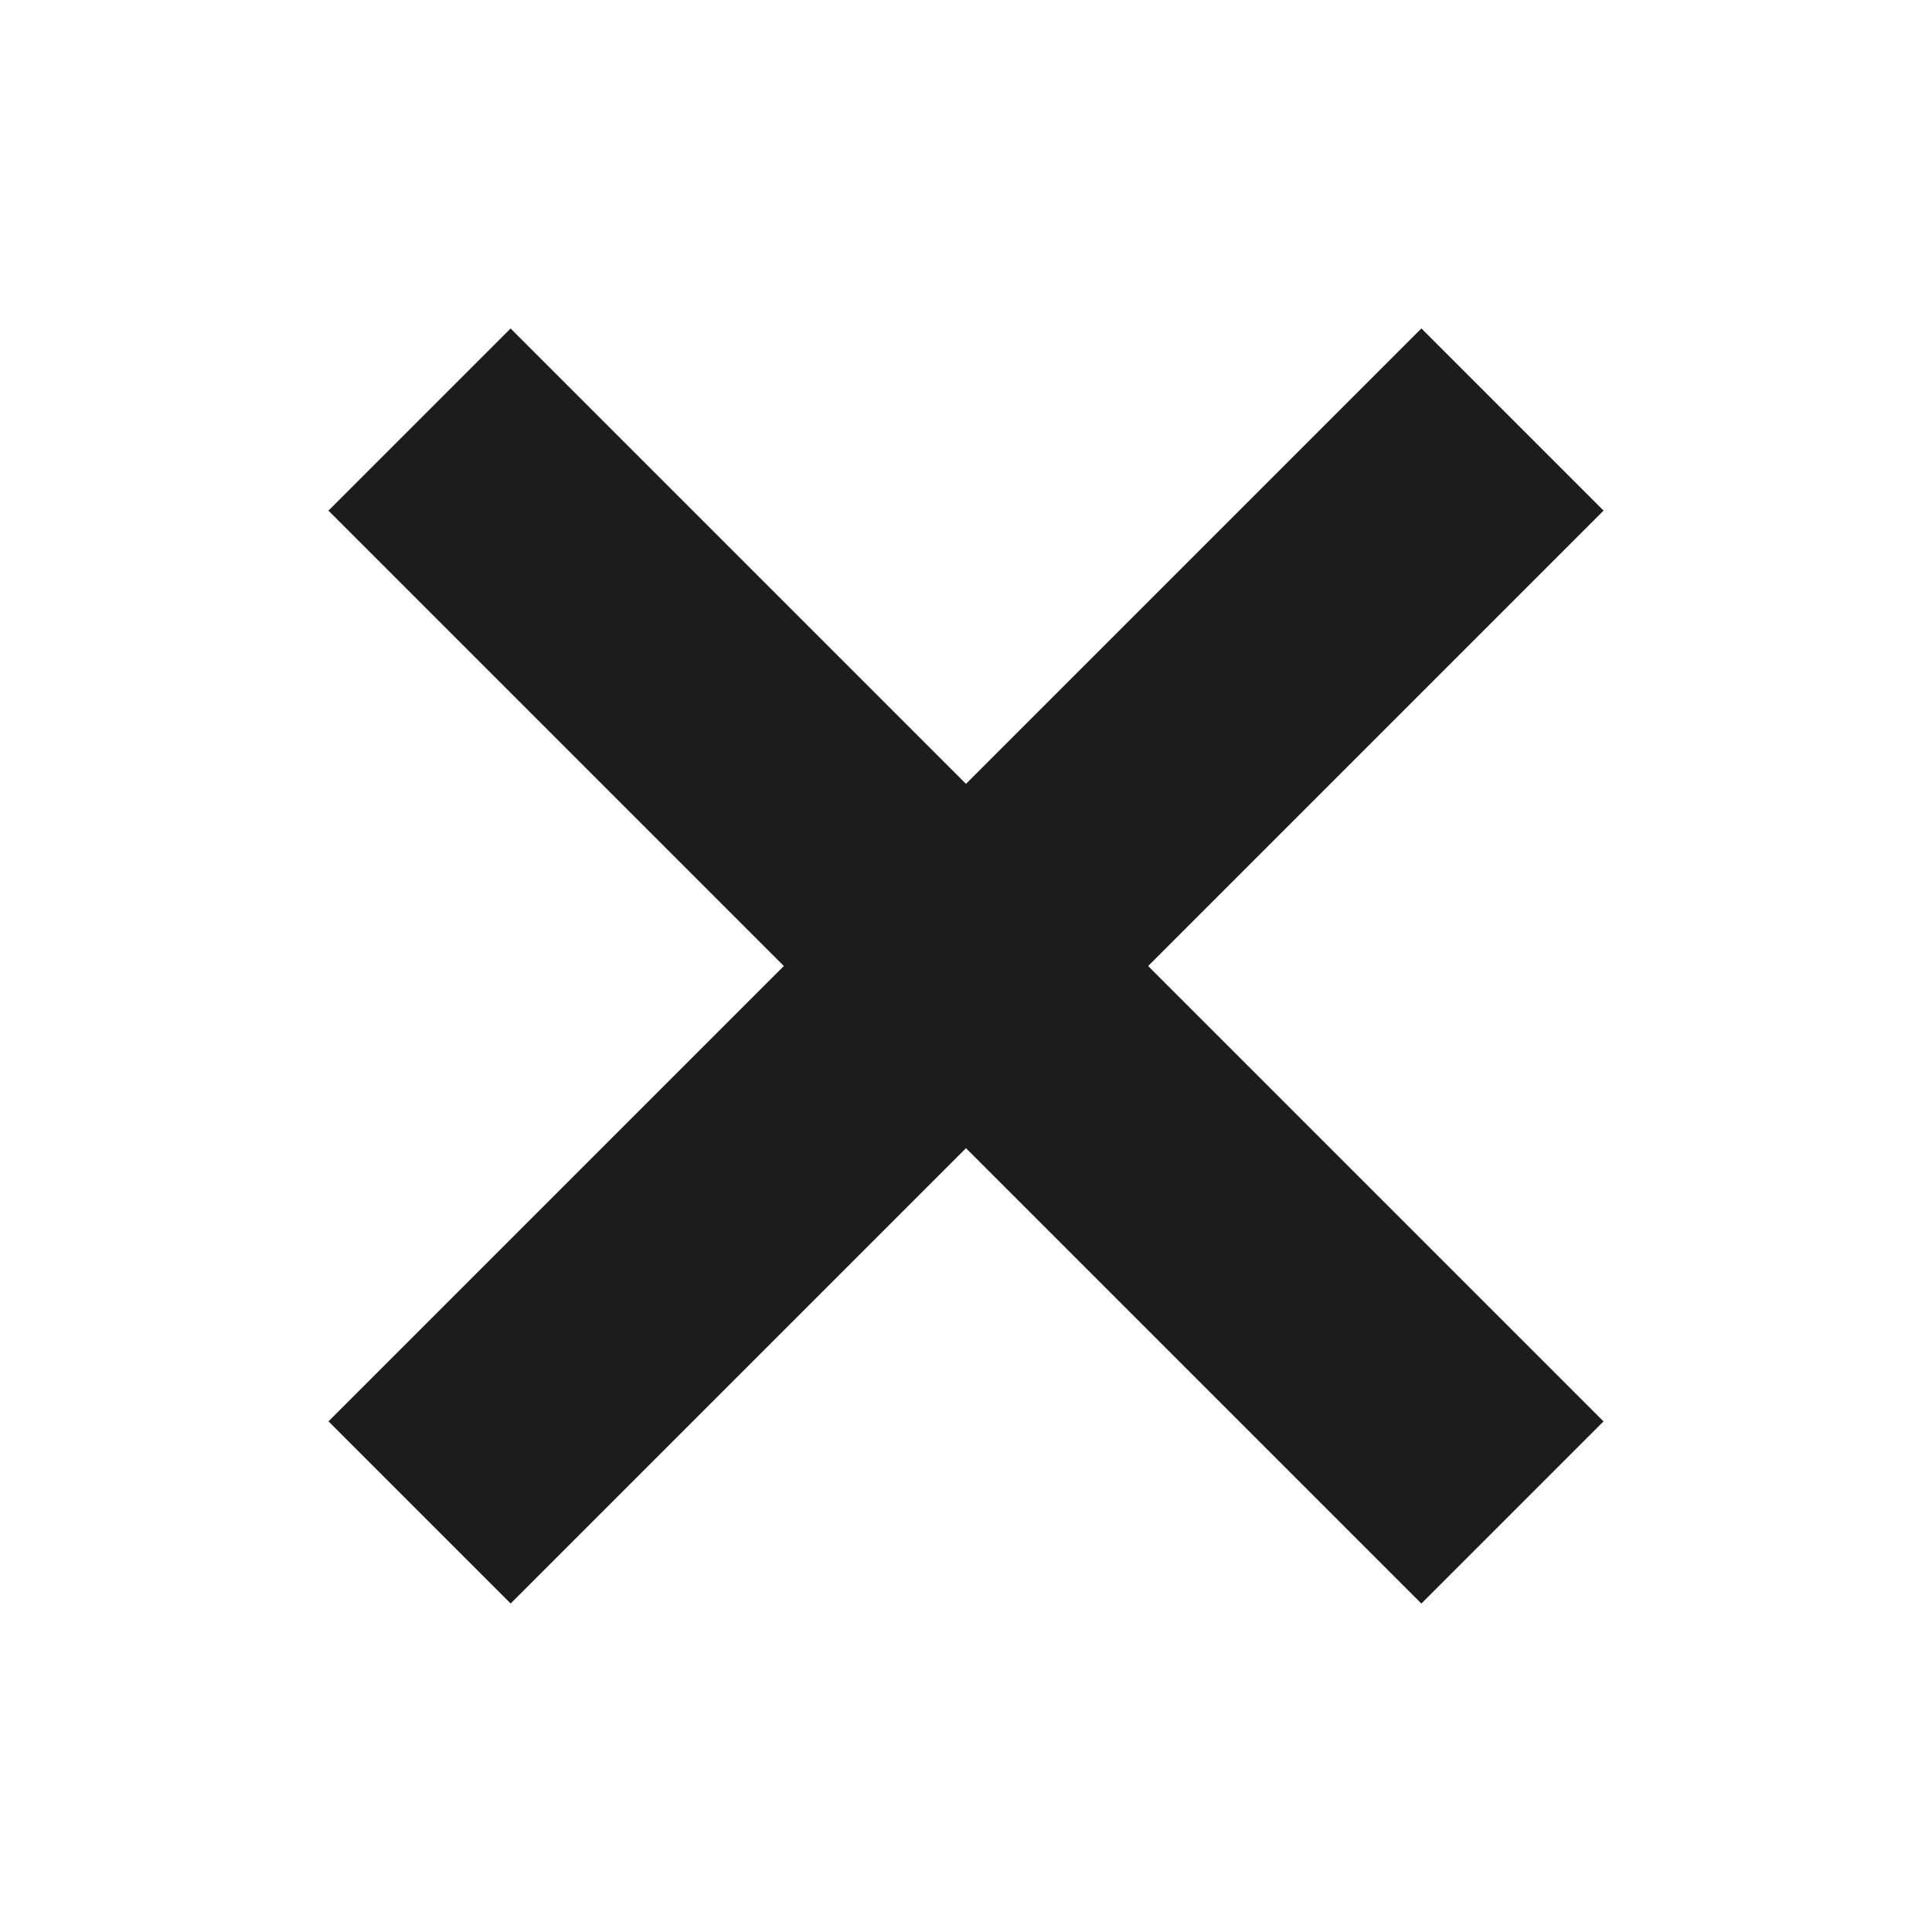
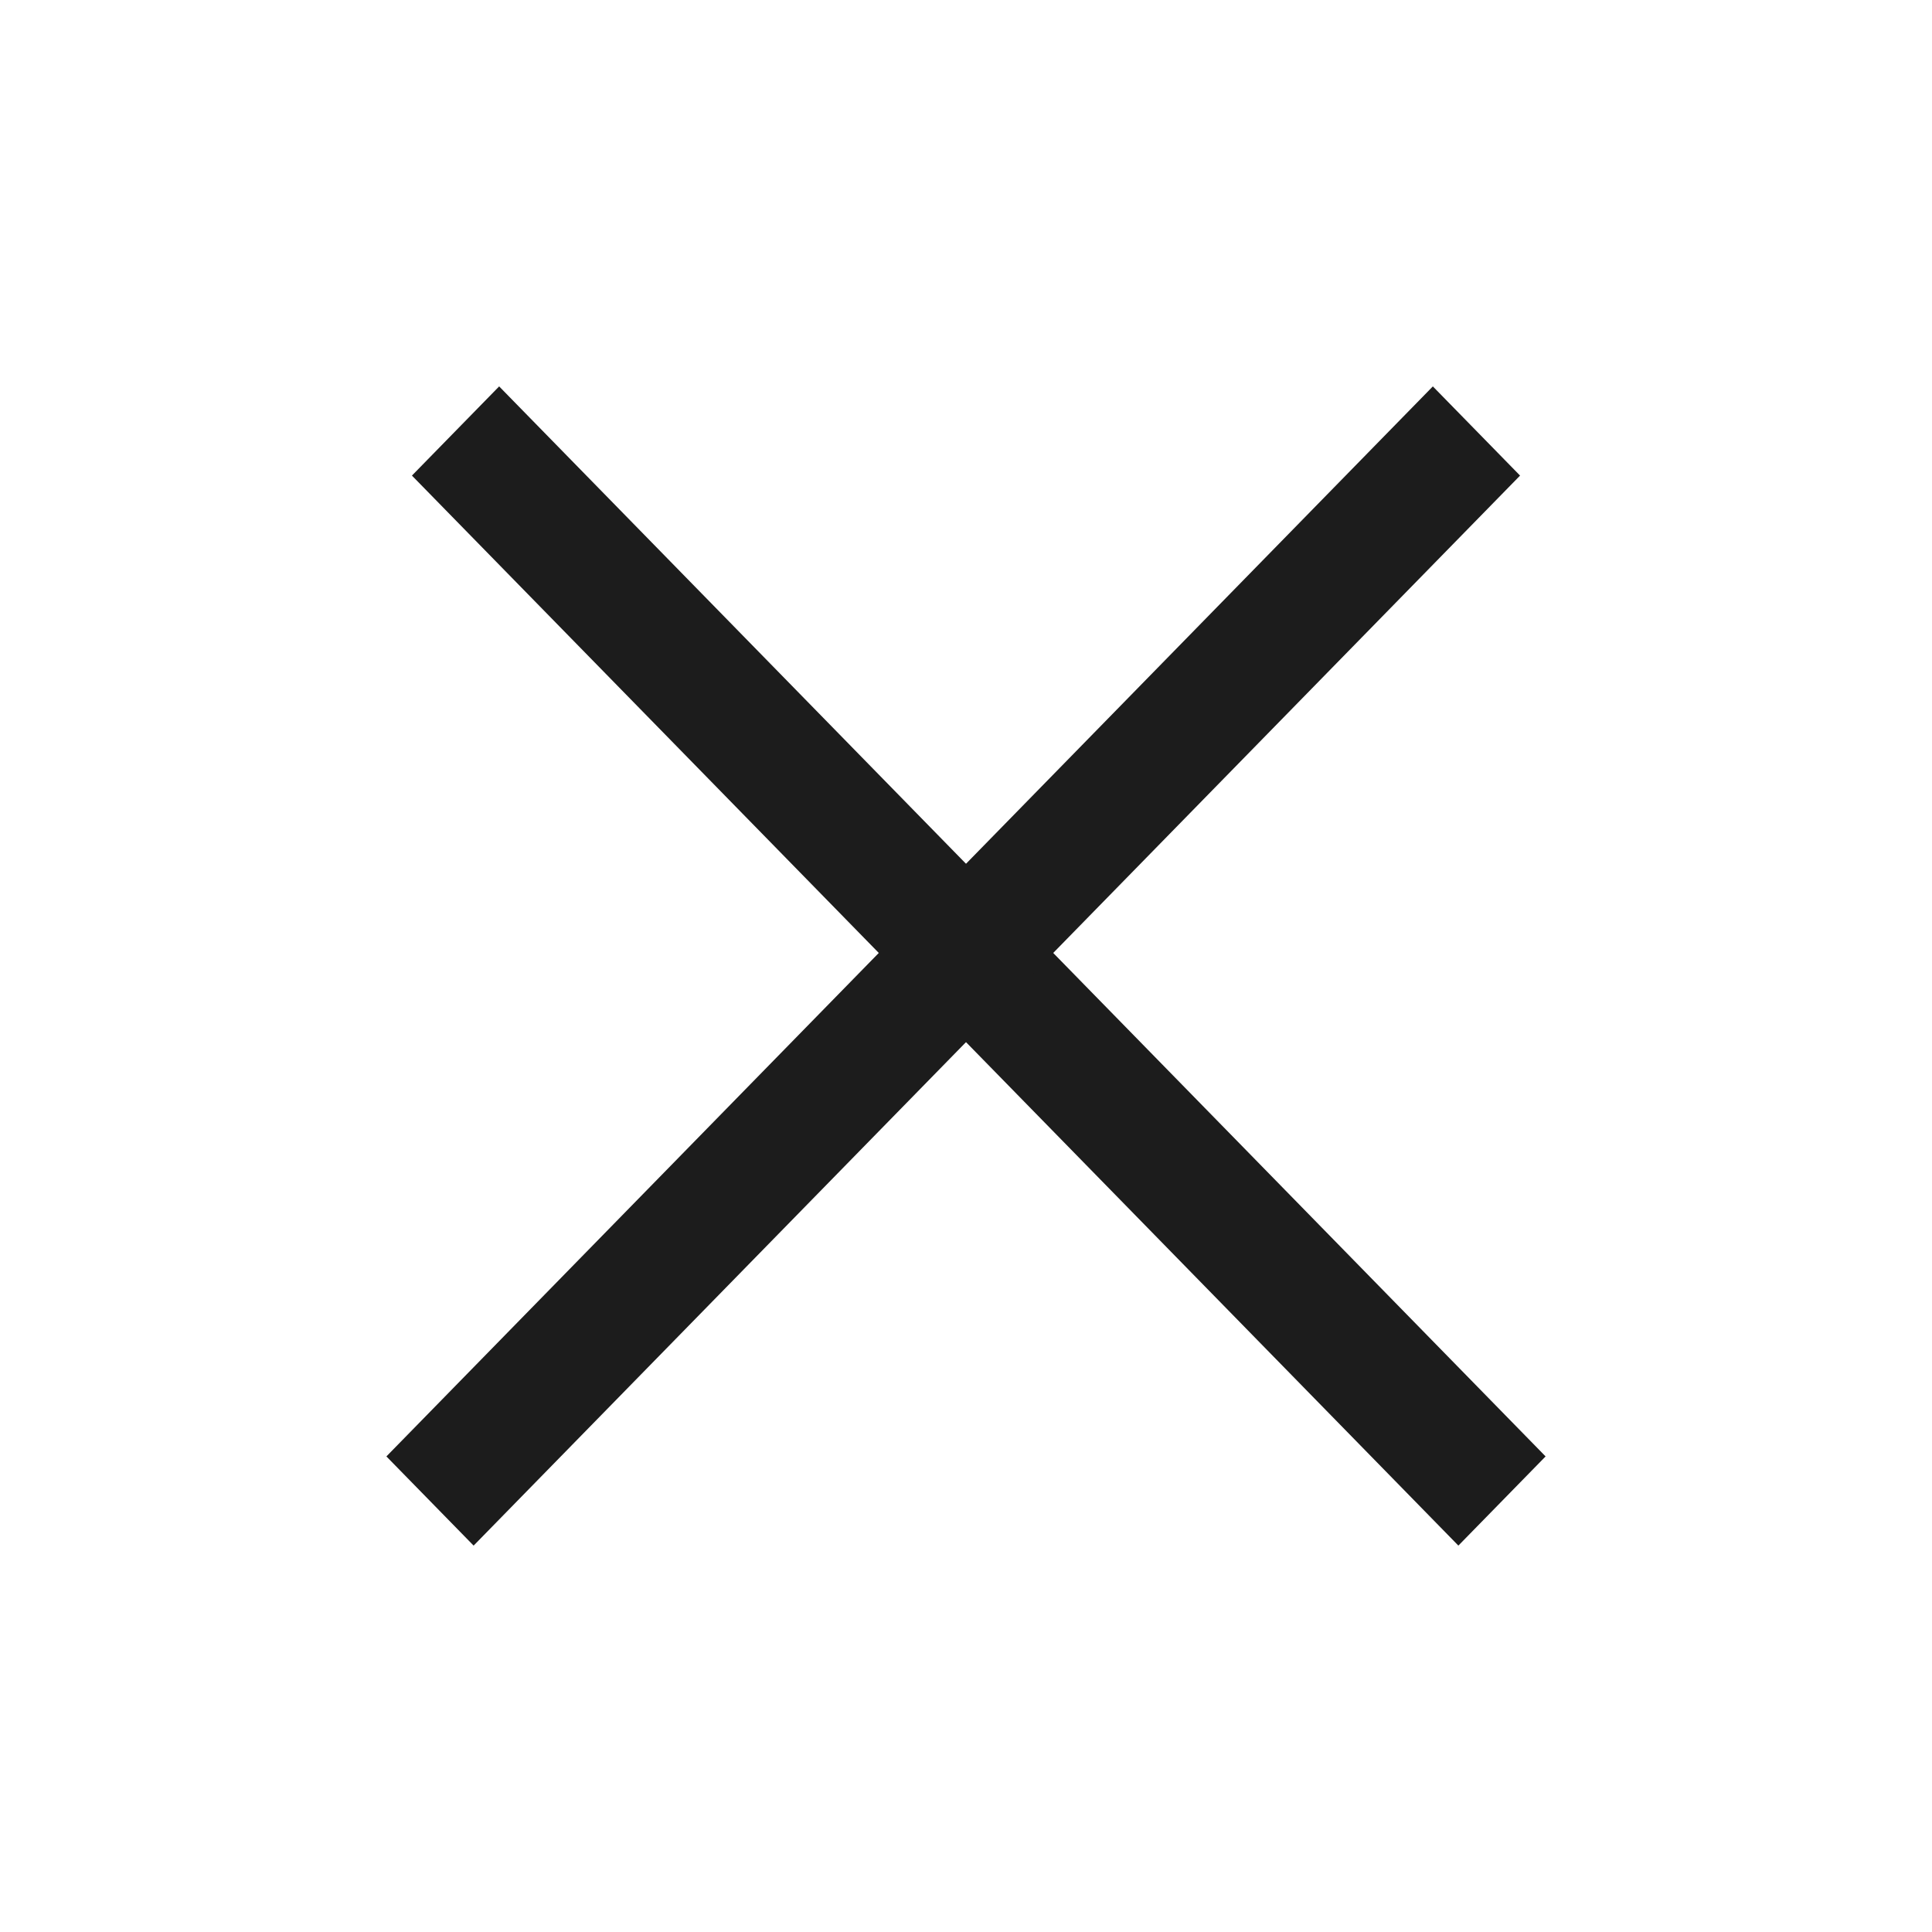
<svg xmlns="http://www.w3.org/2000/svg" width="30" height="30" viewBox="0 0 30 30" fill="none">
-   <rect x="7.929" y="5.101" width="24" height="4" transform="rotate(45 7.92896 5.10059)" fill="#1C1C1C" />
-   <rect x="5.101" y="22.071" width="24" height="4" transform="rotate(-45 5.10059 22.071)" fill="#1C1C1C" />
+   <rect width="23.24" height="1.937" transform="matrix(0.69919 0.714936 -0.69919 0.714936 7.75073 6)" fill="#1C1C1C" />
+   <rect width="23.24" height="1.937" transform="matrix(0.69919 -0.714936 0.69919 0.714936 6 22.6152)" fill="#1C1C1C" />
</svg>
